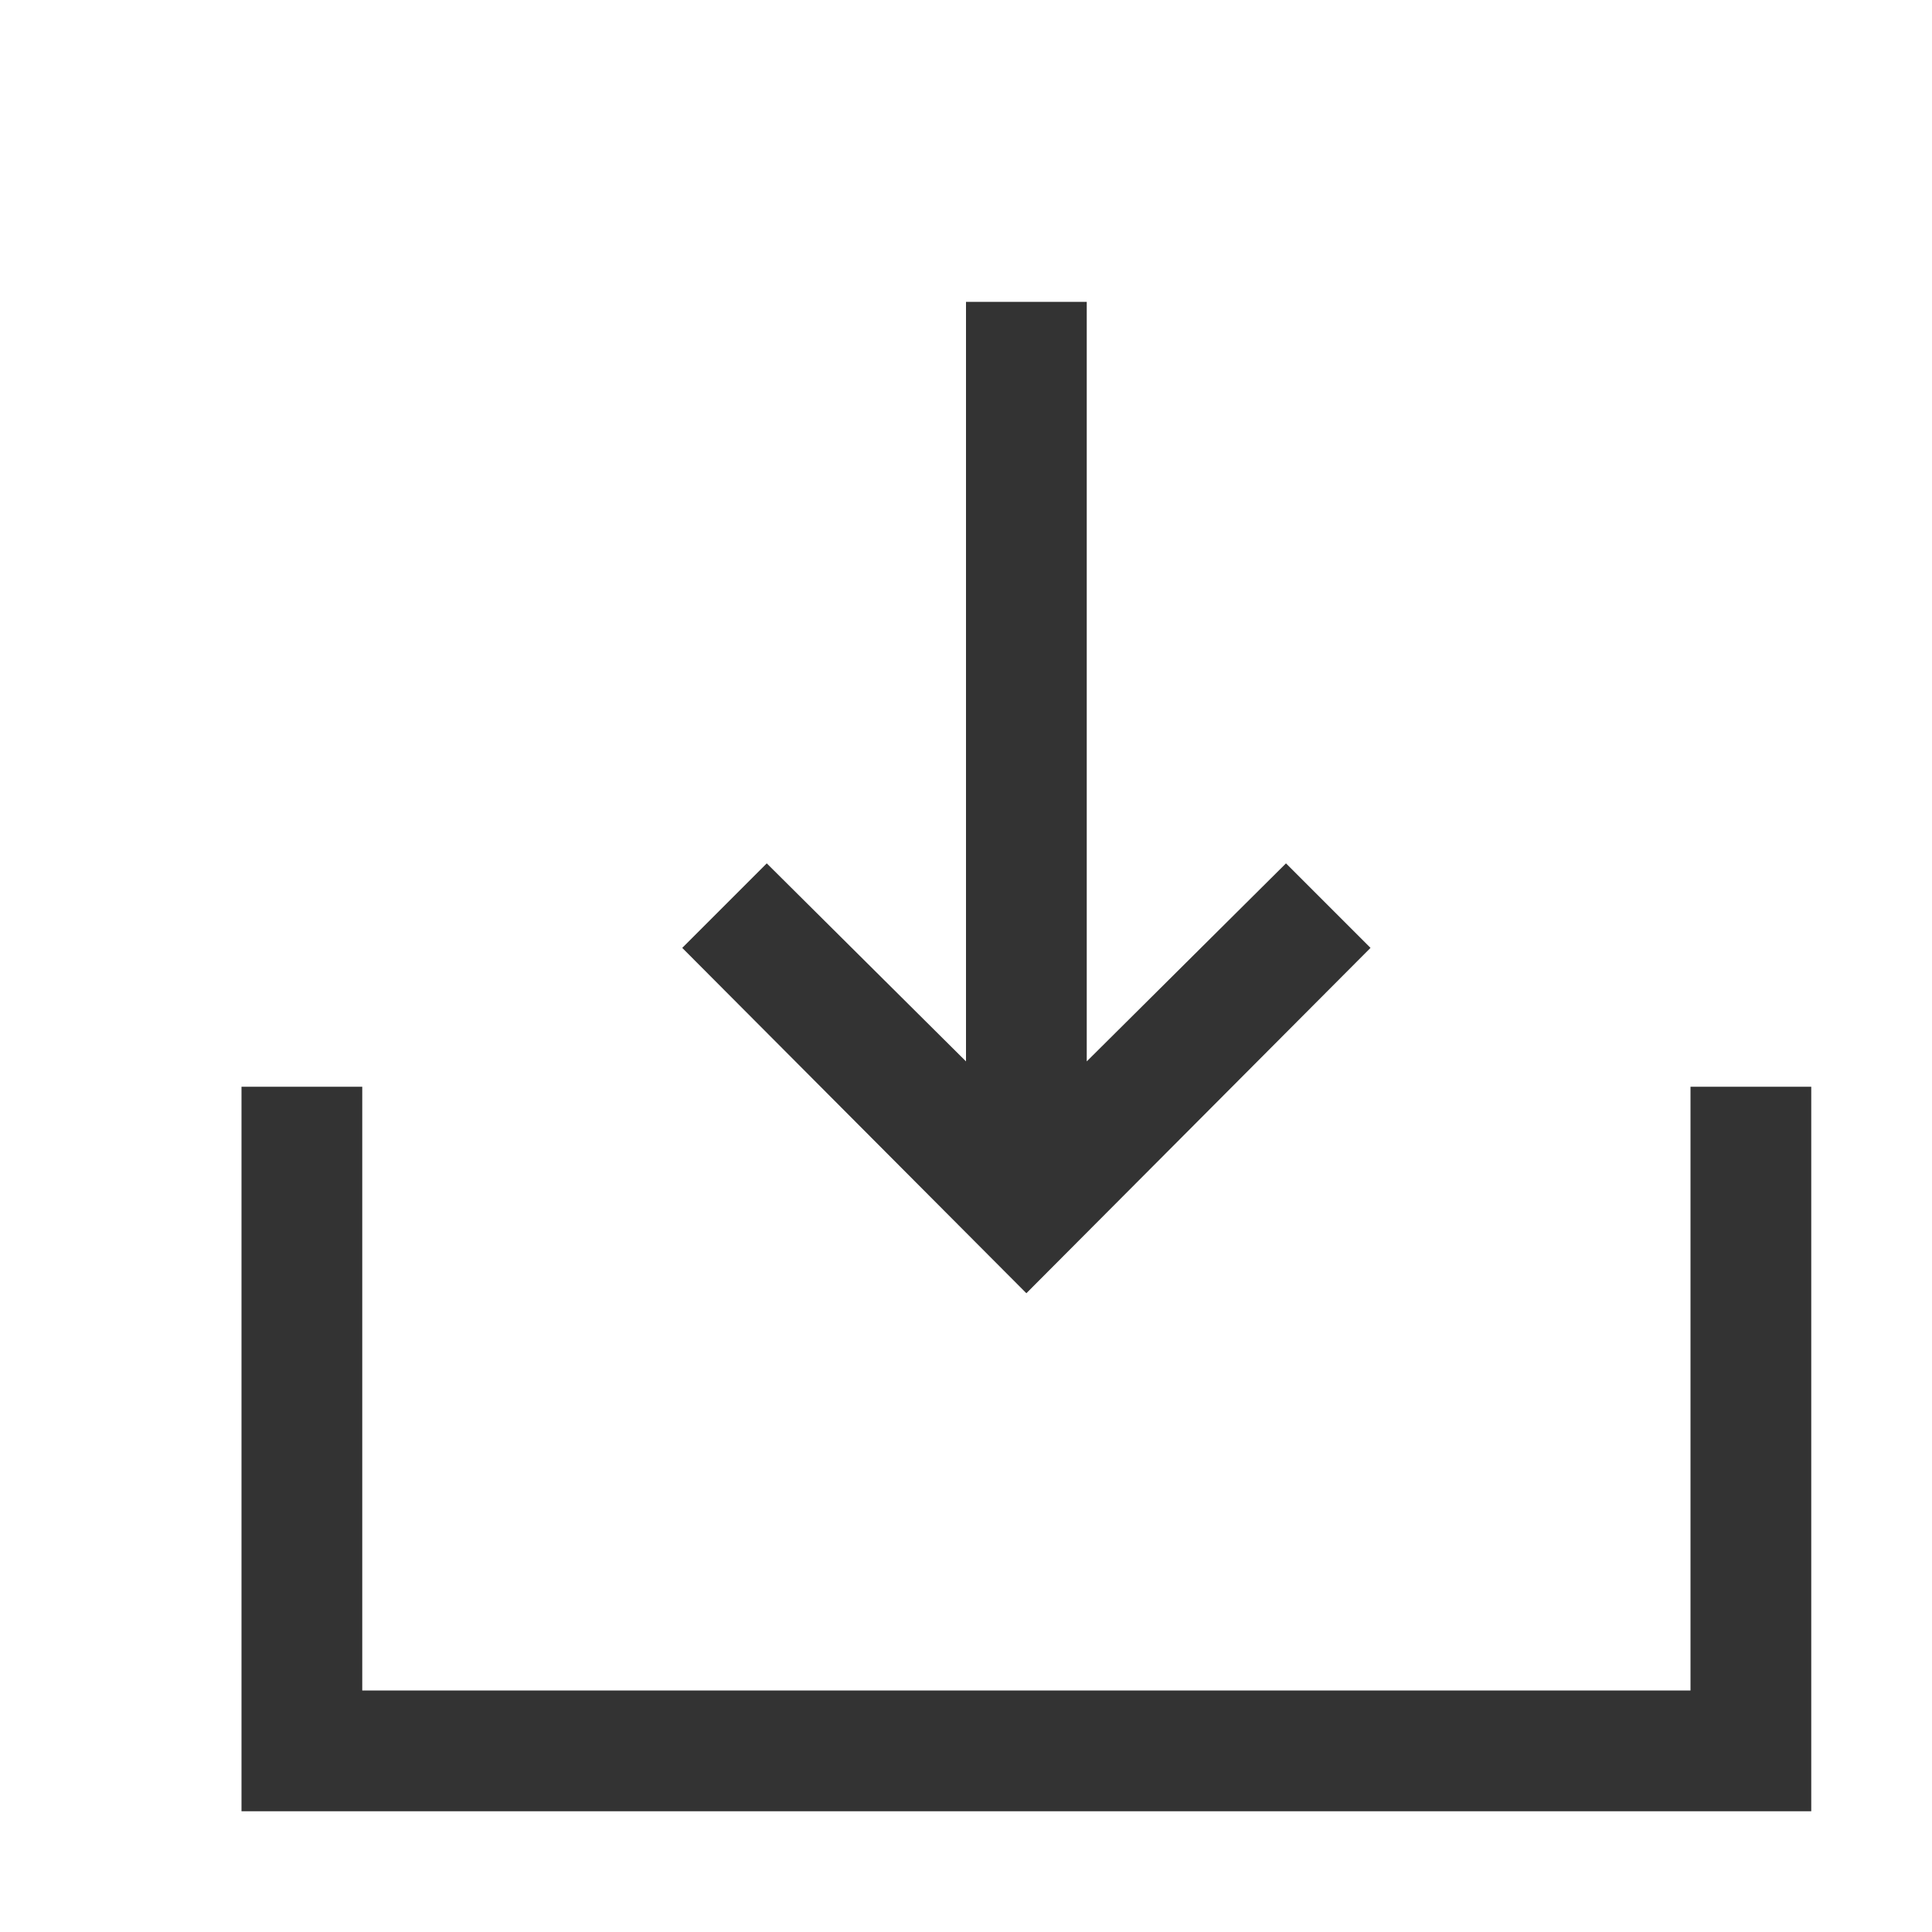
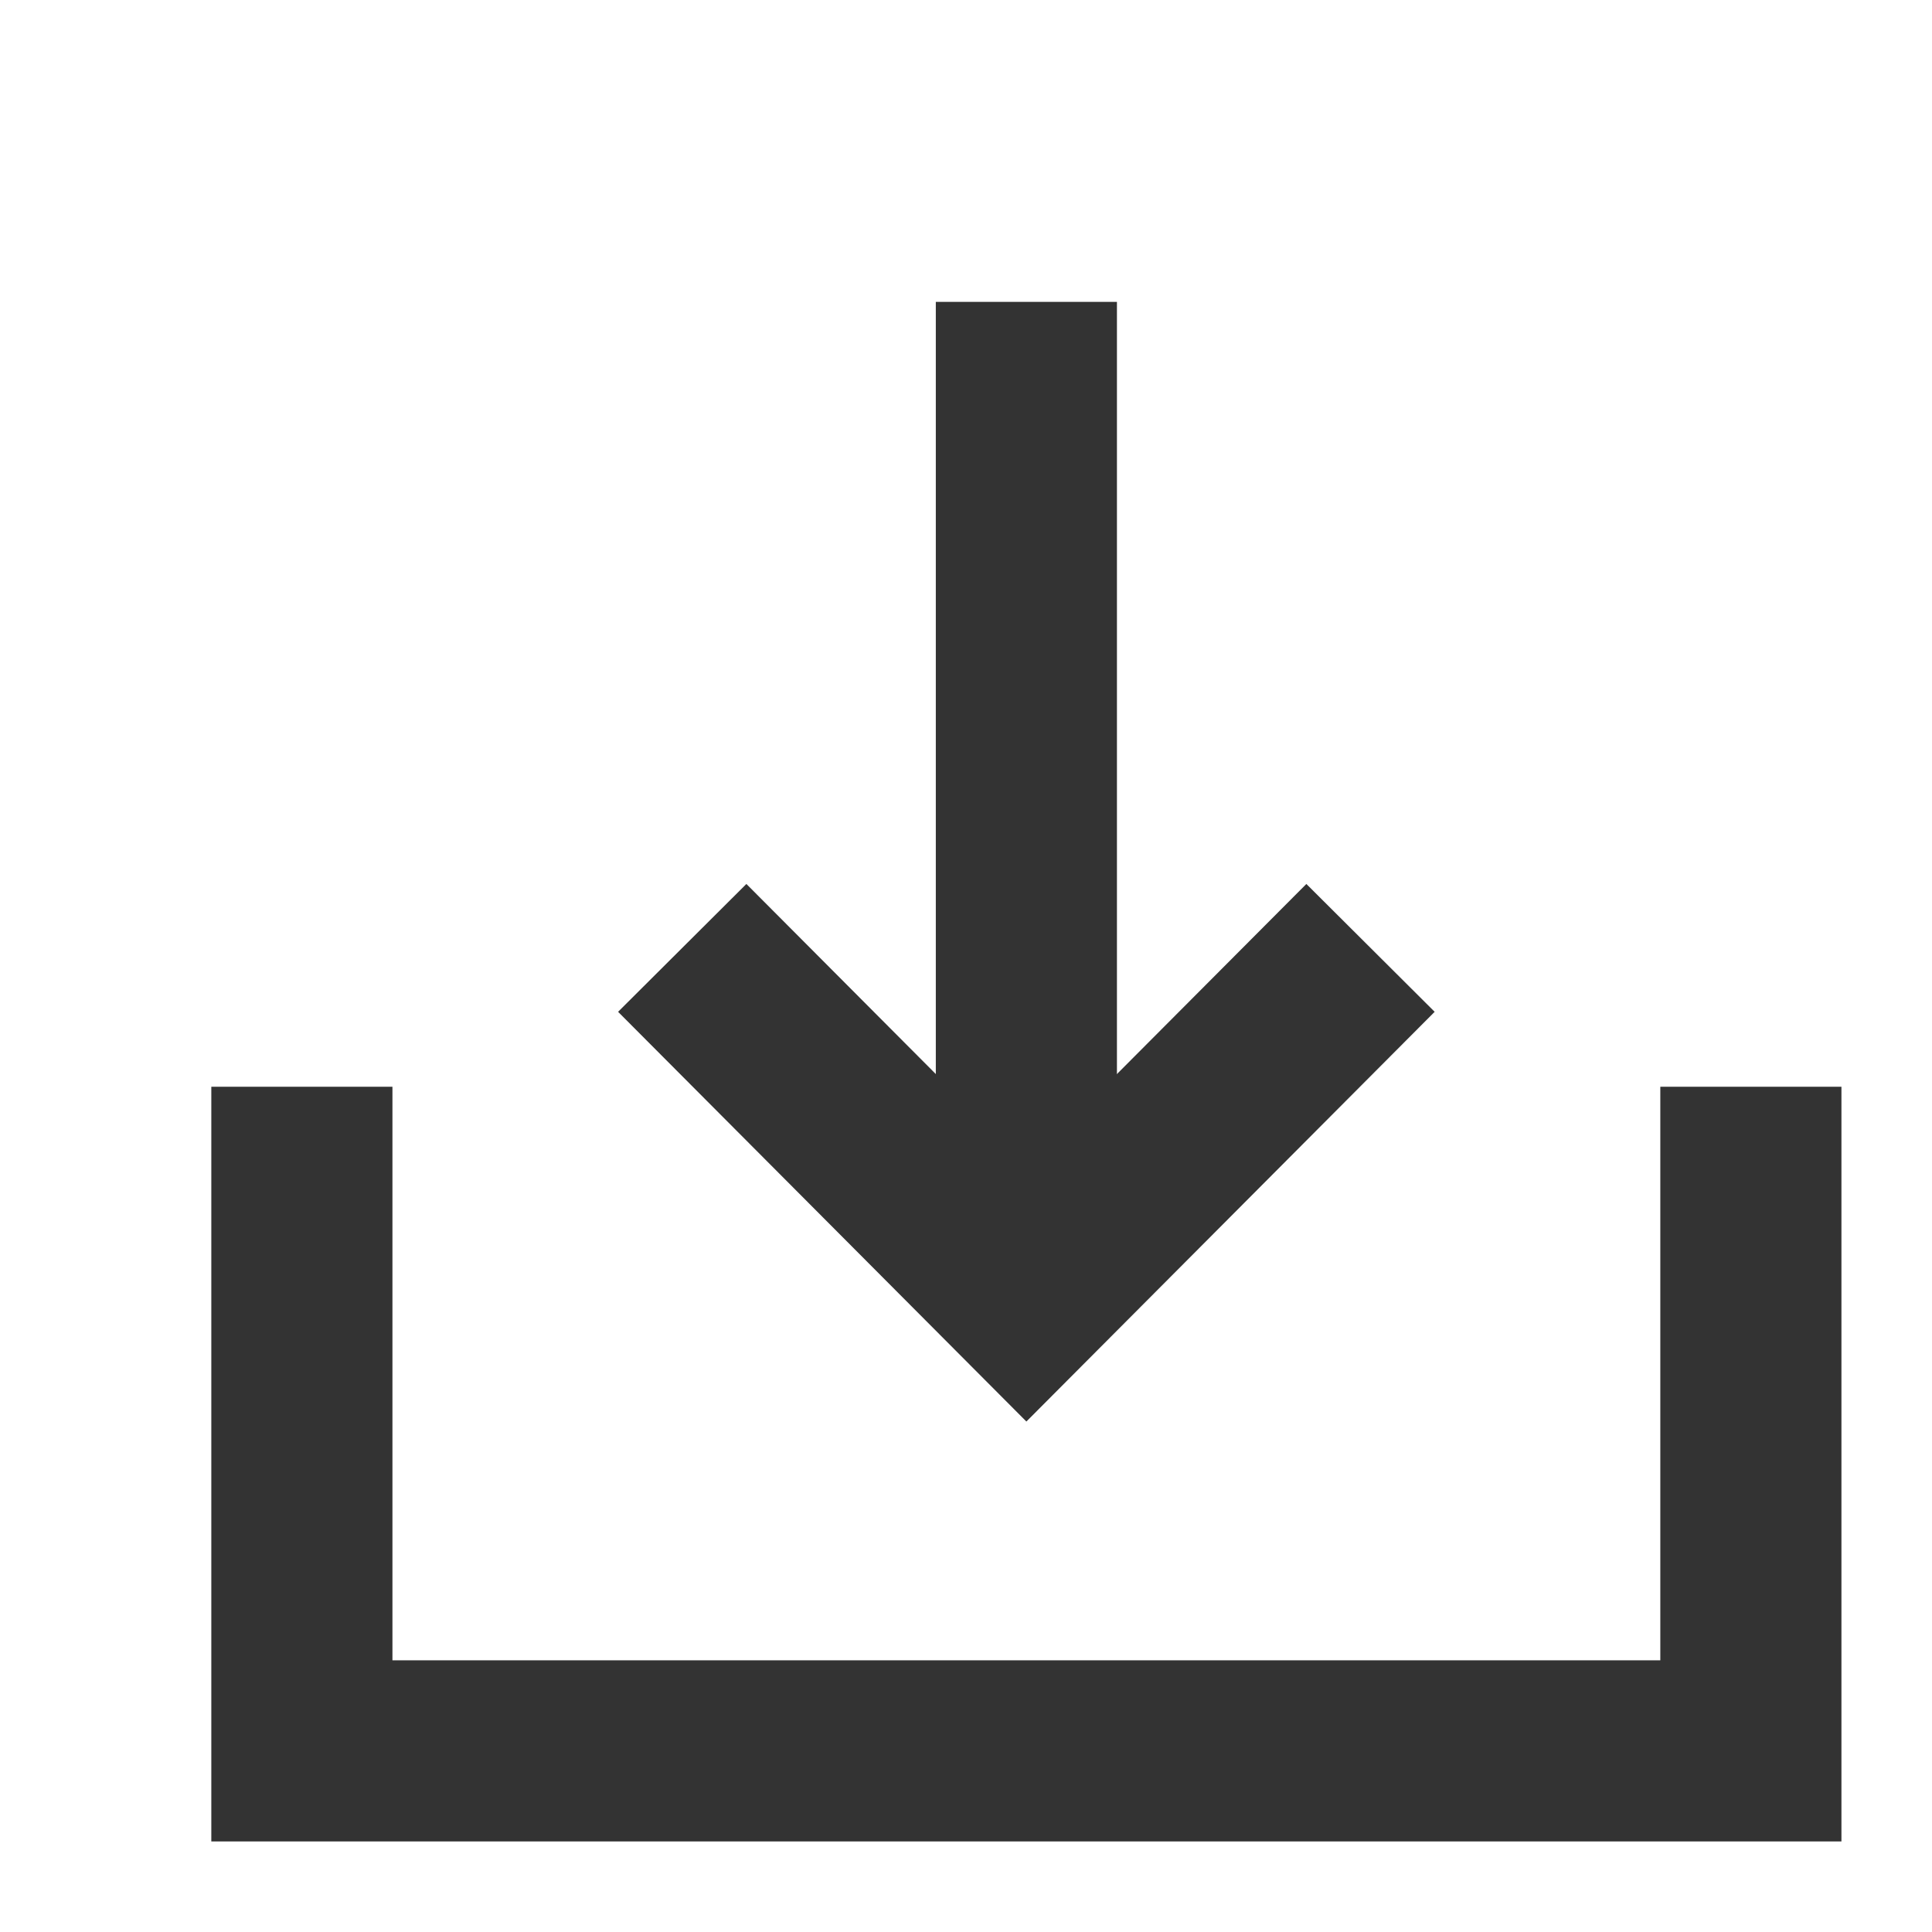
- <svg width="14" height="14" viewBox="0 0 1024 1024">
-   <path d="M726.4 502.4l-44.8-44.8L576 562.56V160H512v402.56L406.4 457.6l-44.8 44.8 182.4 183.04 182.4-183.04z" fill="#333" />
-   <path d="M896 576v320H192V576H128v384h832V576h-64z" fill="#333" />
+ <svg width="14" height="14" viewBox="0 0 1024 1024" fill="none" stroke="#333" stroke-width="96" stroke-linecap="butt" stroke-linejoin="miter">
+   <path d="M544 160 V685.44" />
+   <path d="M361.6 502.4 L544 685.44 L726.4 502.4" />
+   <path d="M160 576 V928 H928 V576" />
</svg>
